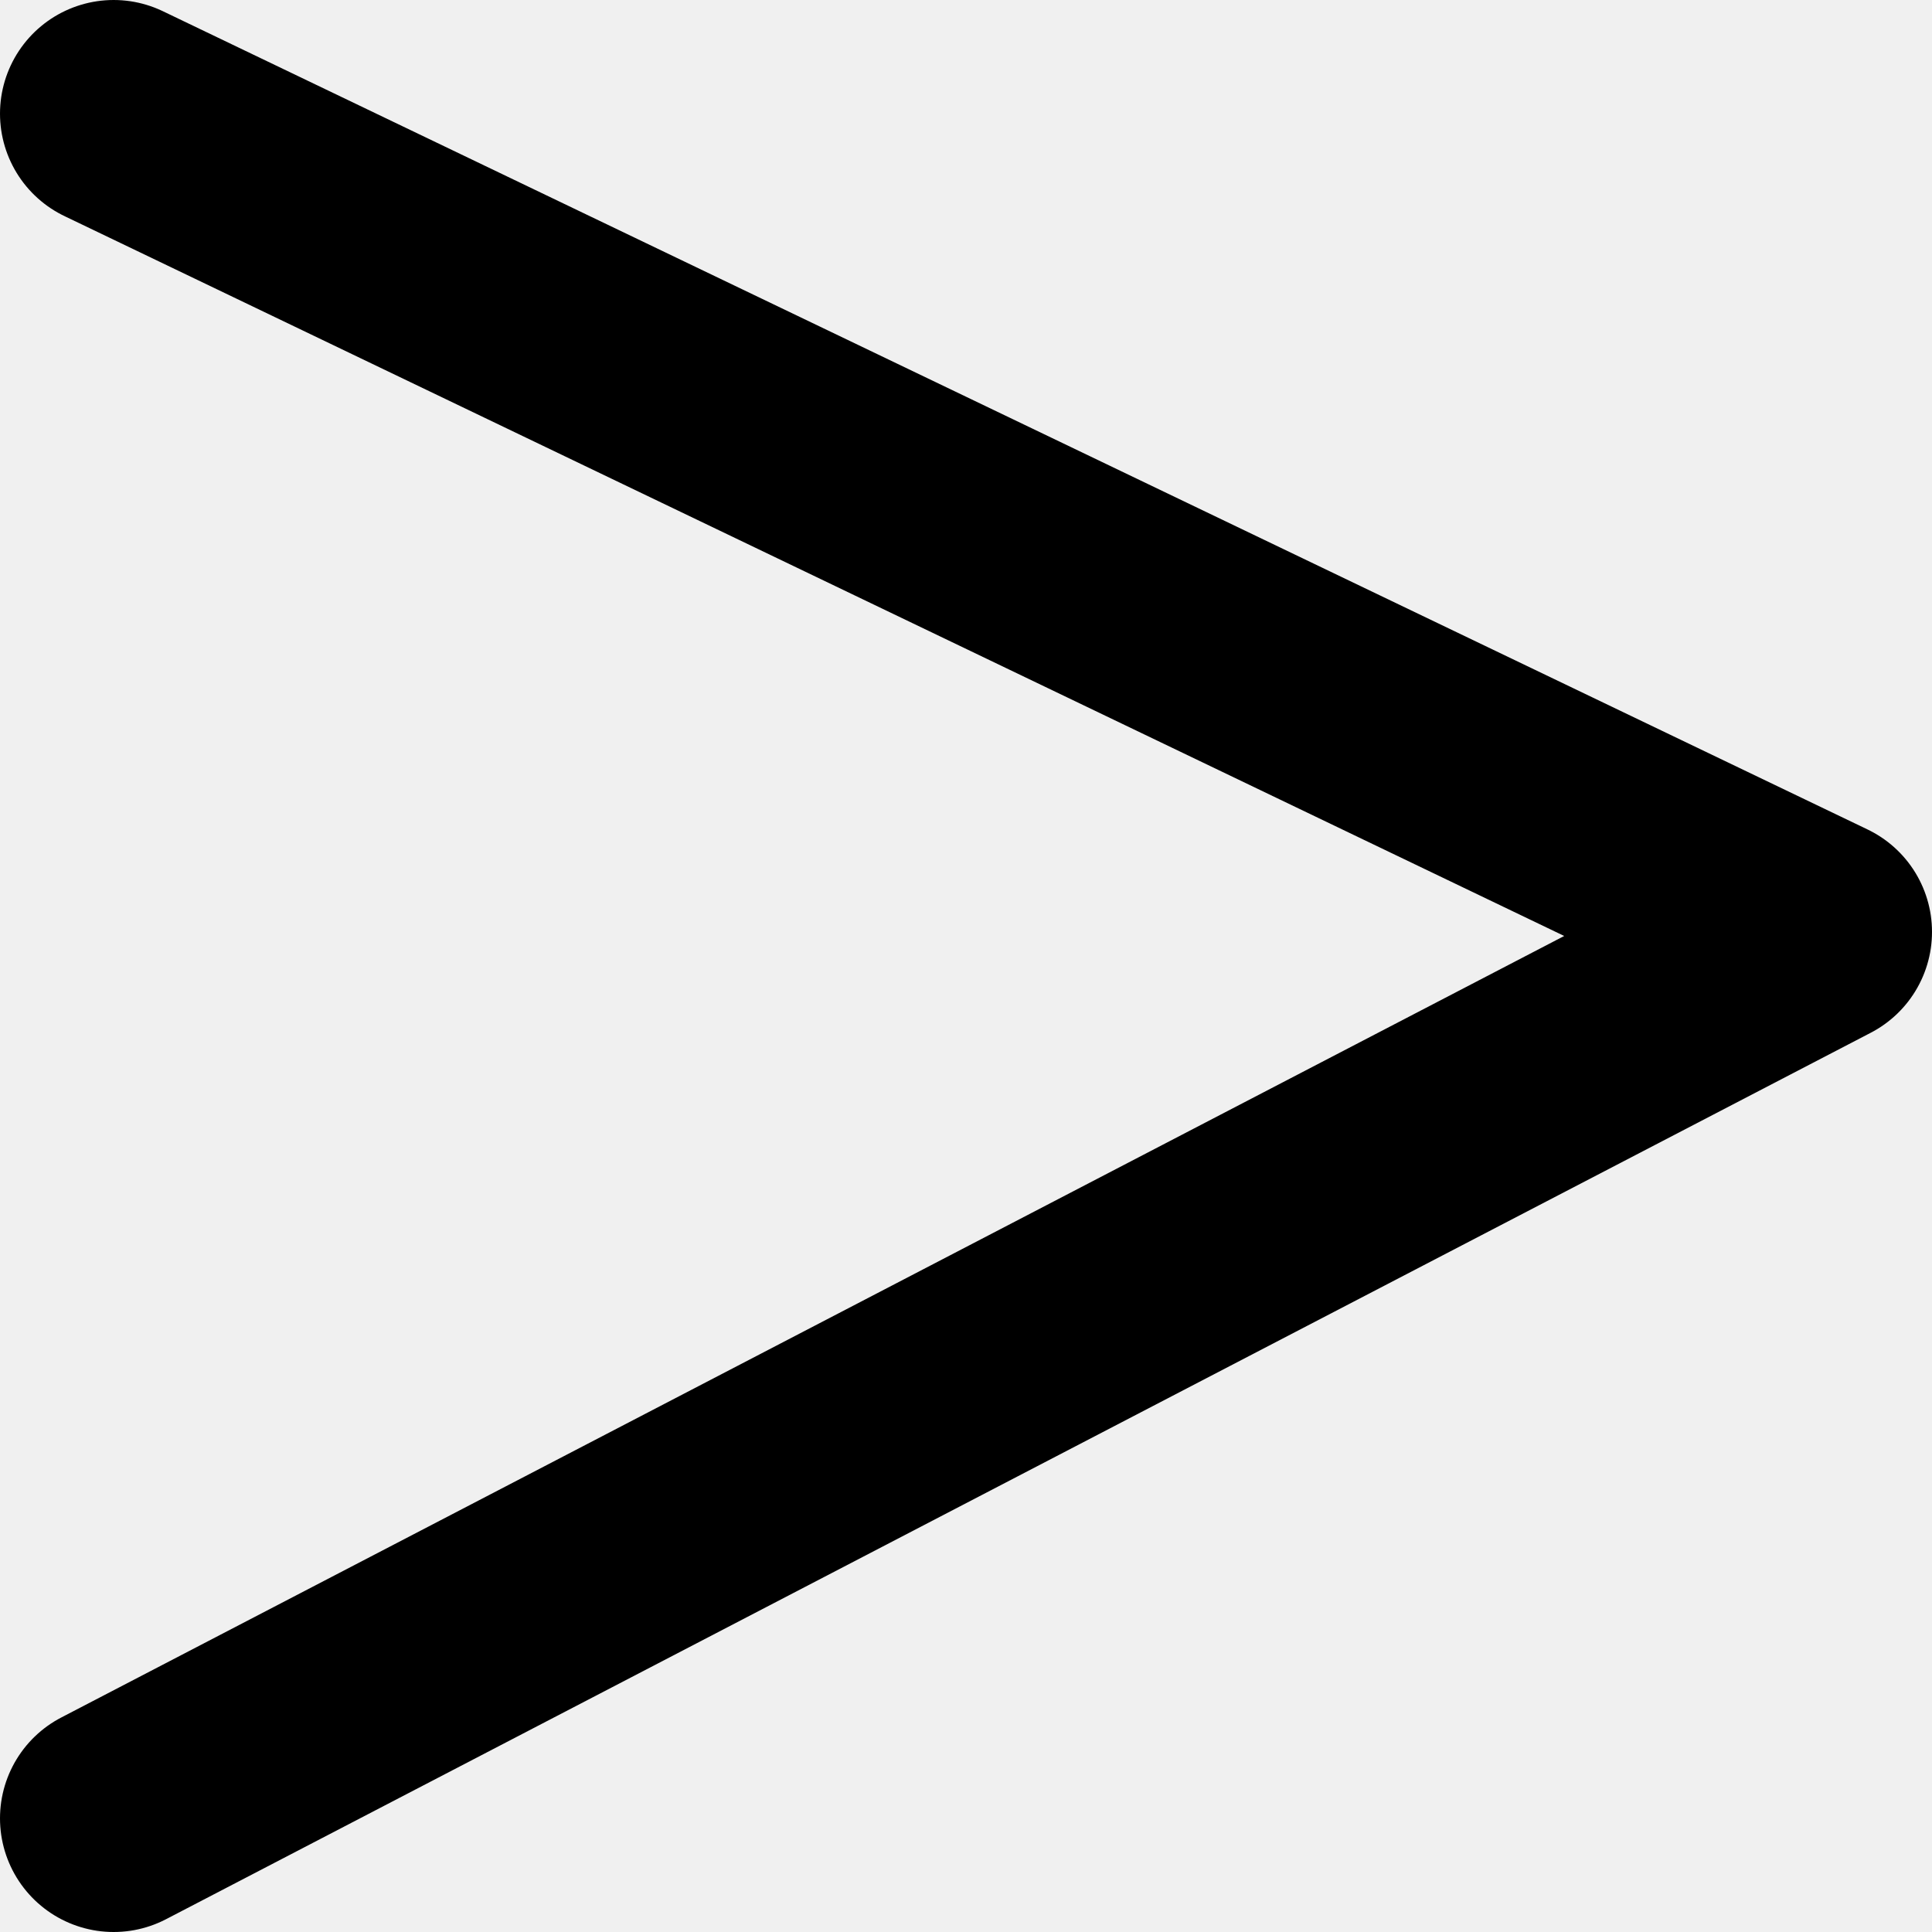
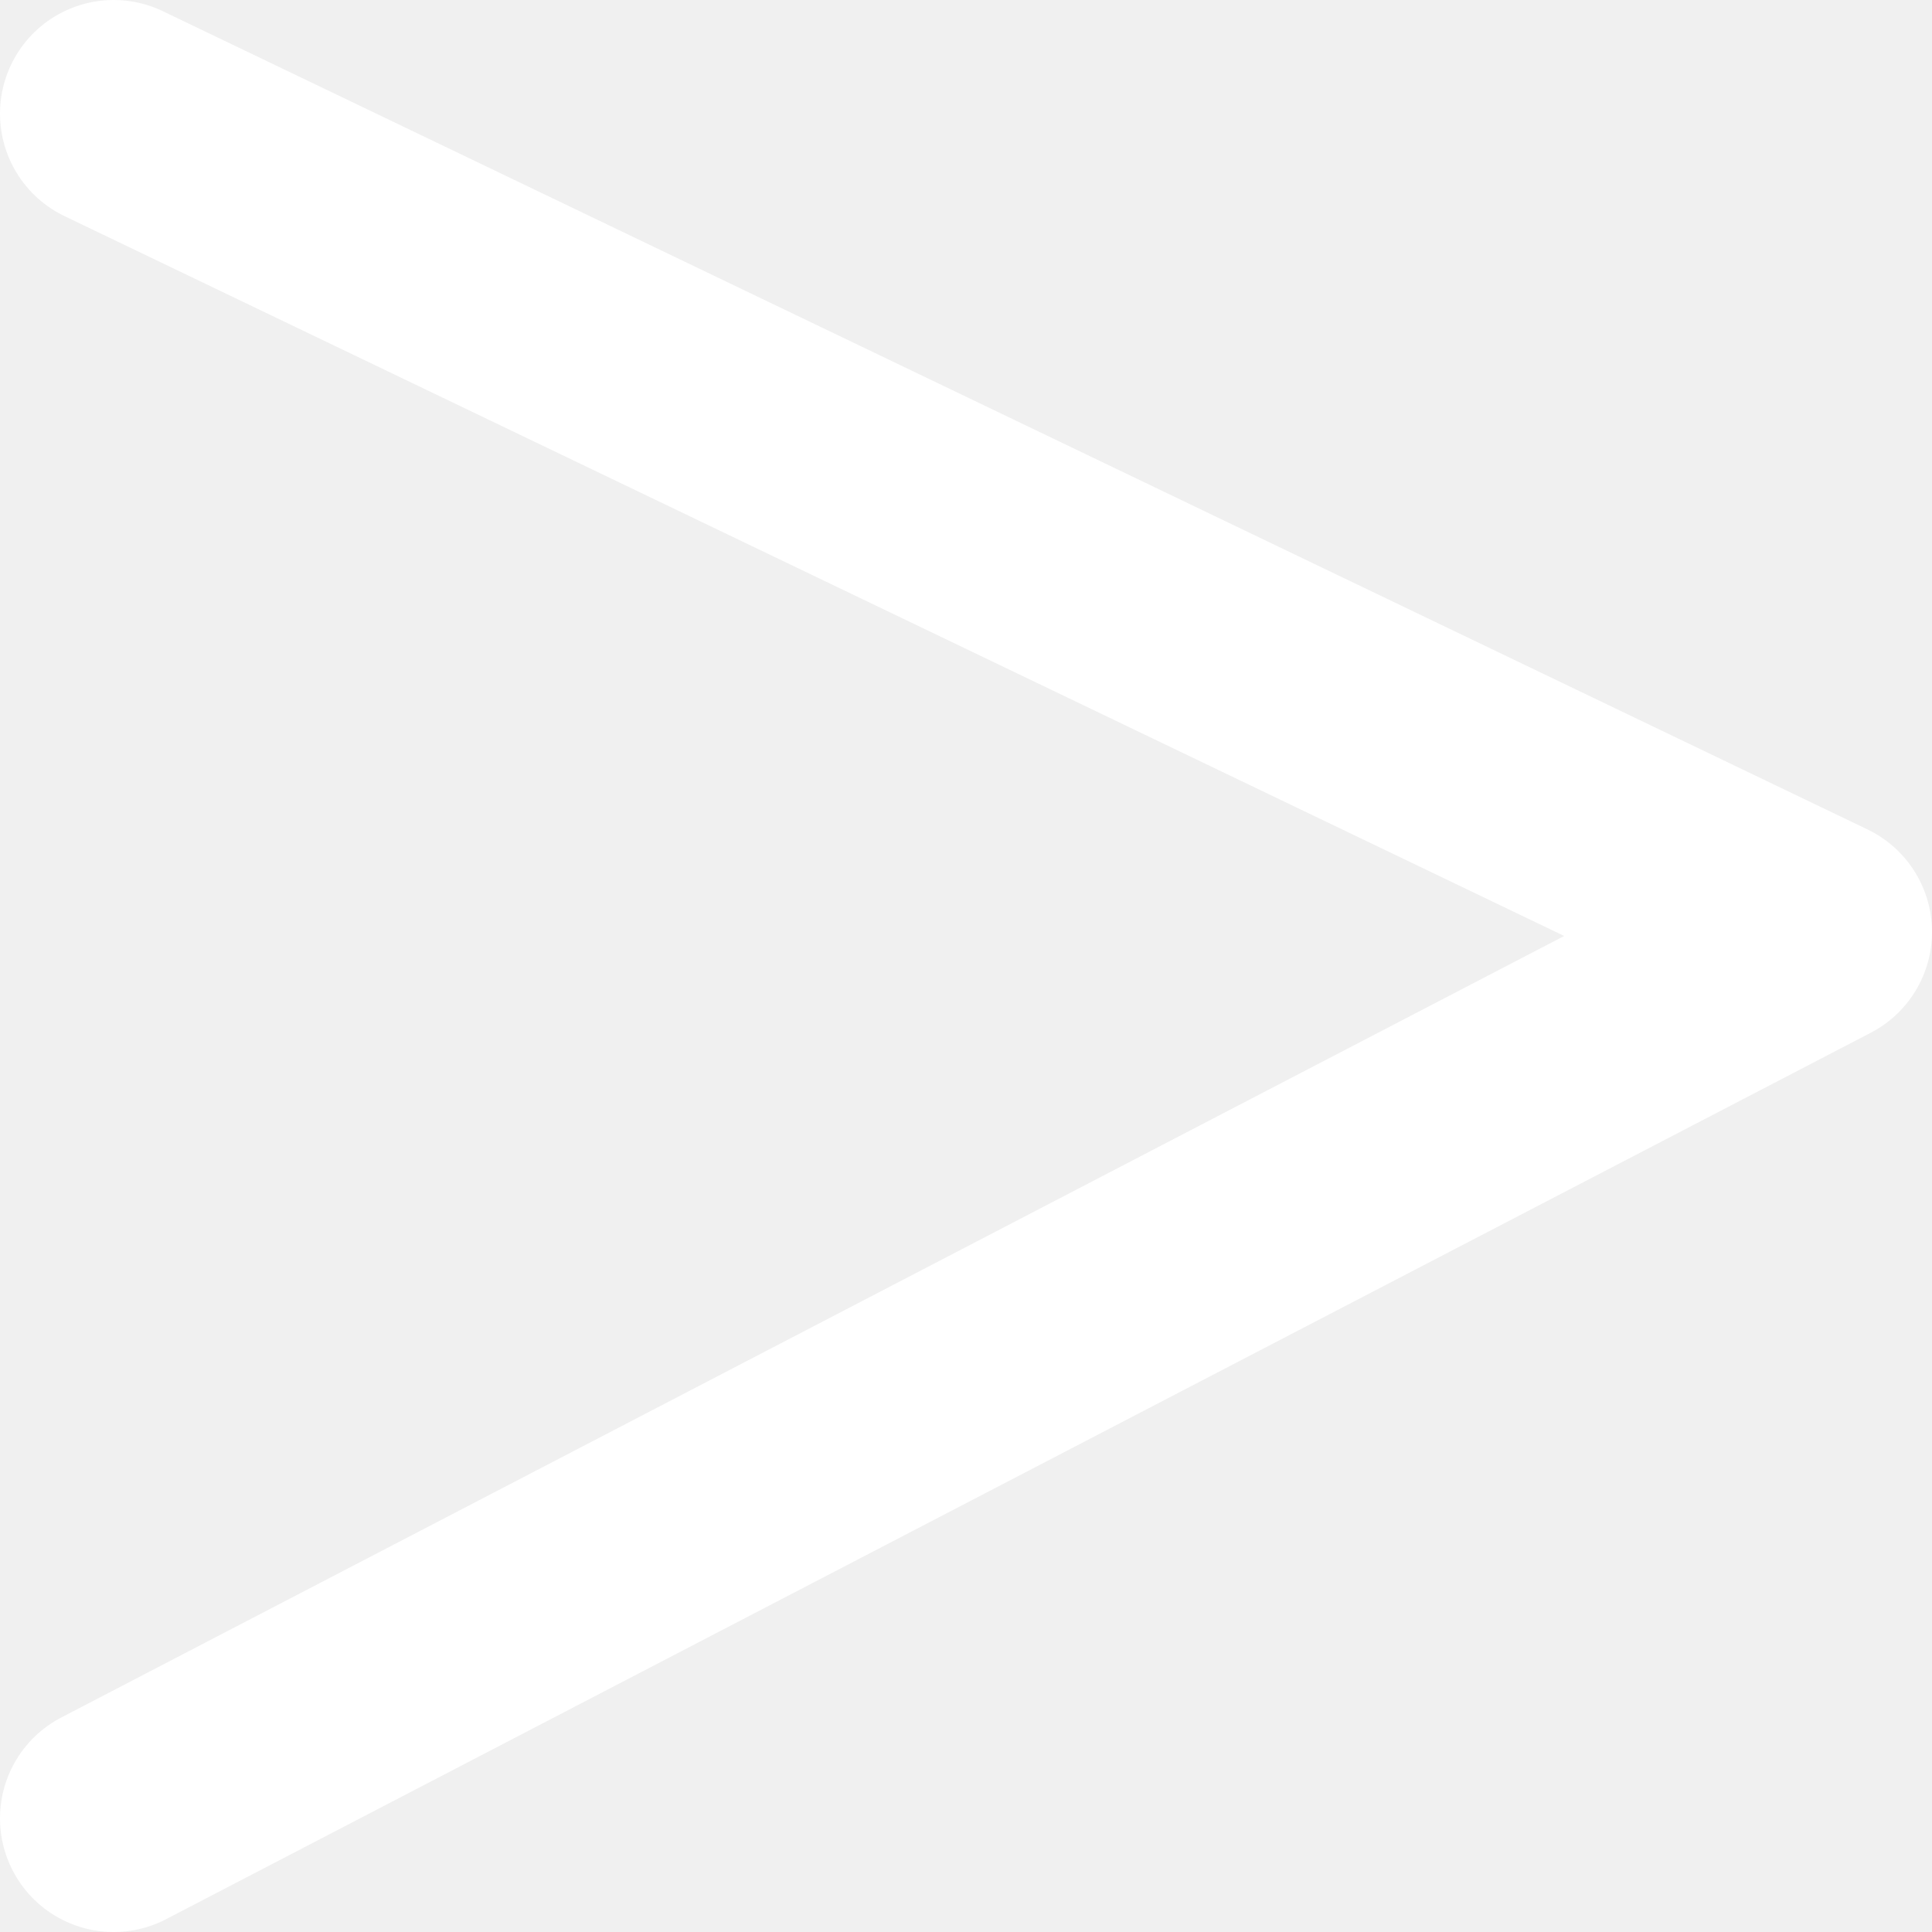
<svg xmlns="http://www.w3.org/2000/svg" width="17" height="17" viewBox="0 0 17 17" fill="none">
-   <path d="M1 1L16 8.2L1 16" stroke="black" stroke-width="2" stroke-linecap="round" stroke-linejoin="round" />
+   <path d="M1 1L16 8.2L1 16" stroke="white" stroke-width="2" stroke-linecap="round" stroke-linejoin="round" />
</svg>
